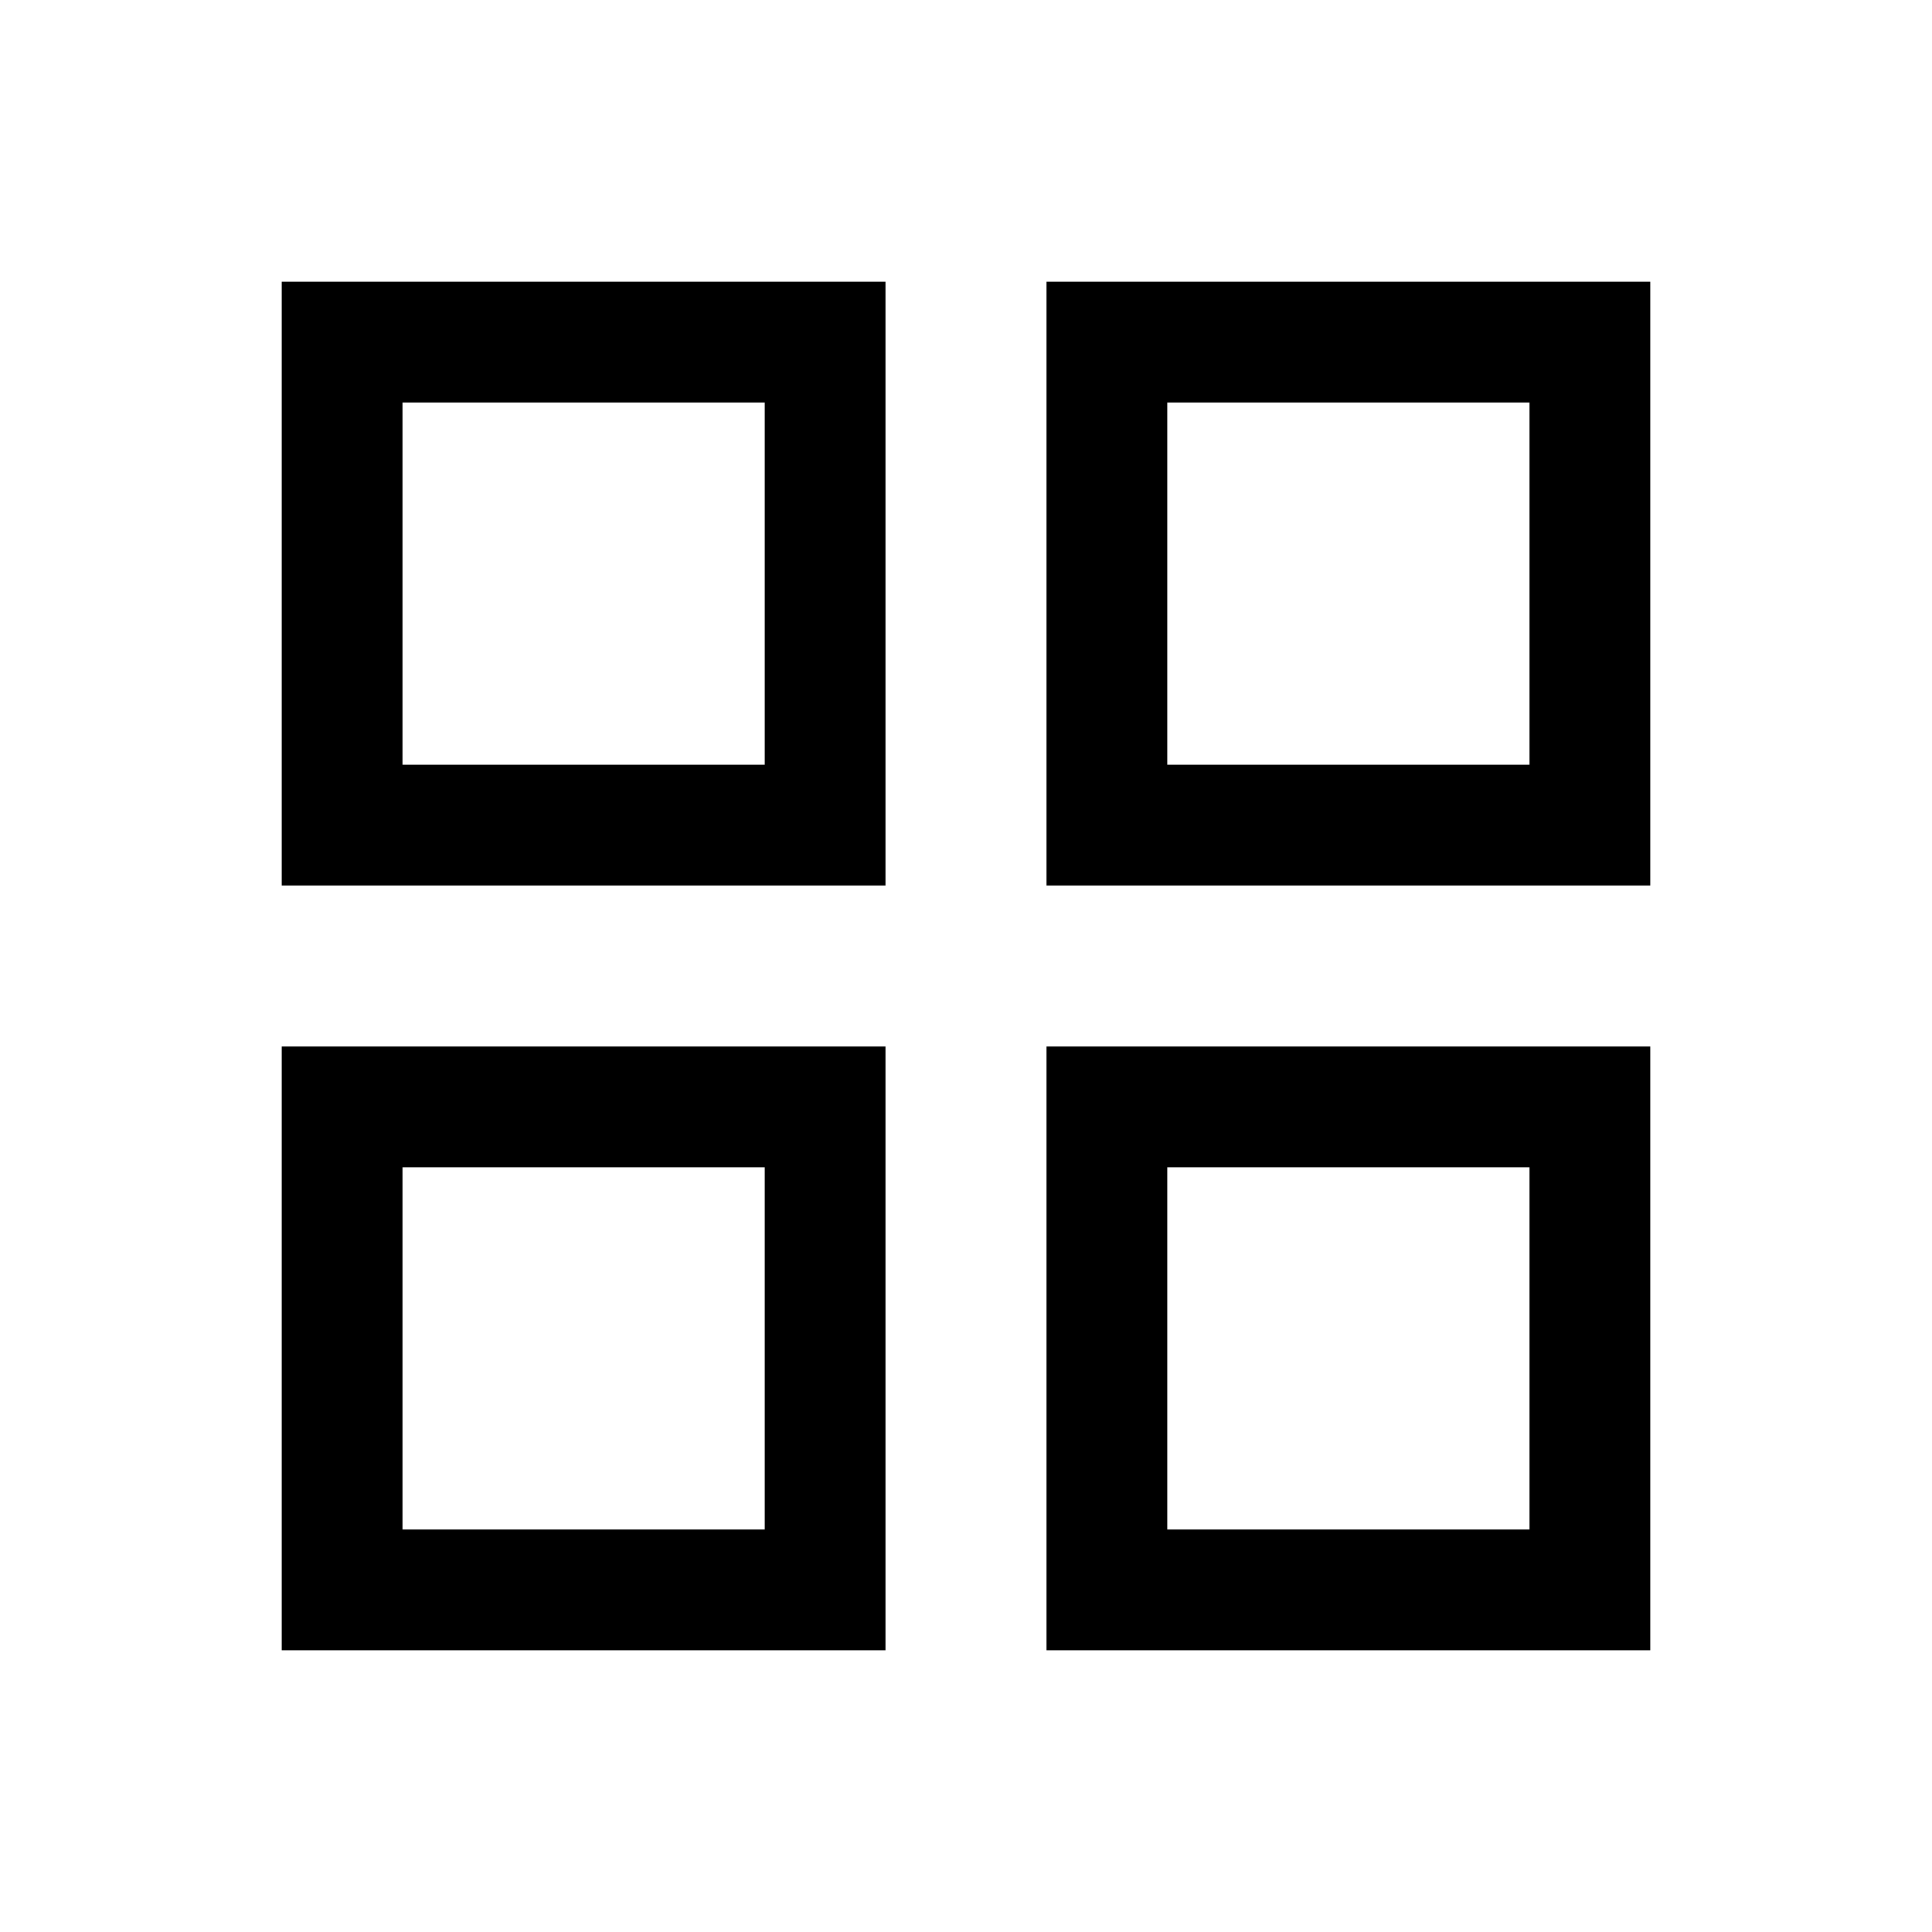
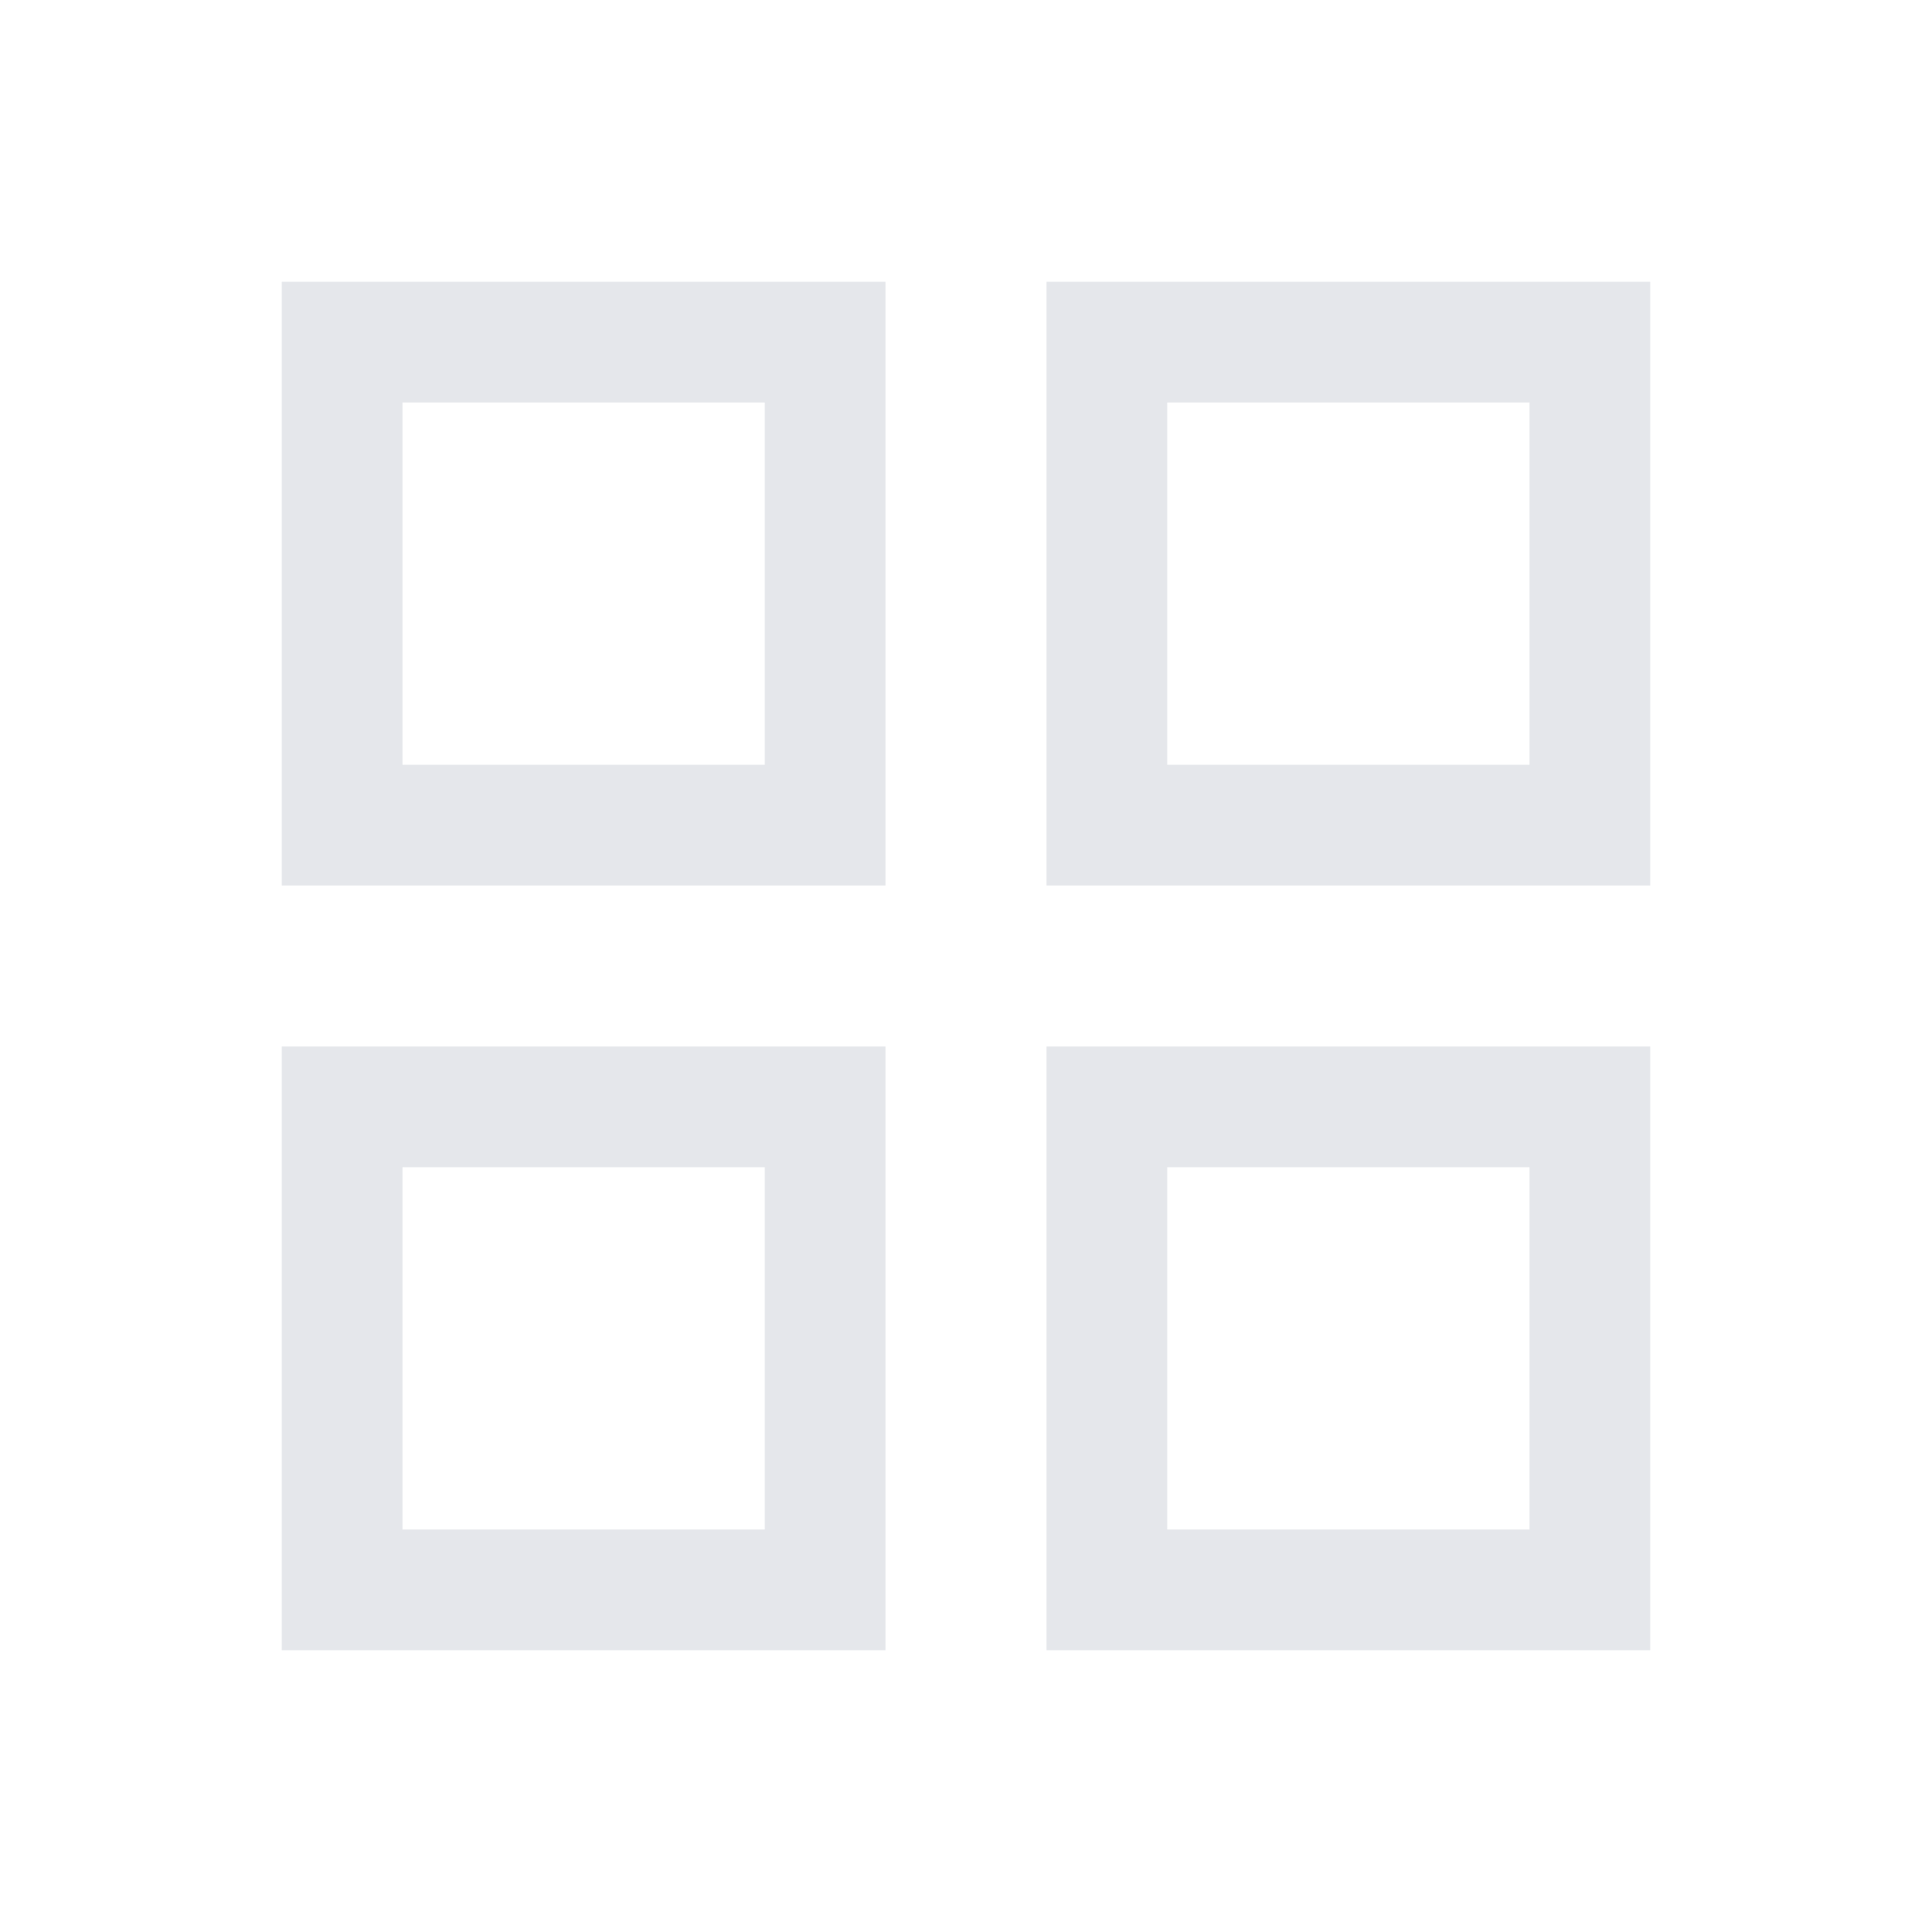
- <svg xmlns="http://www.w3.org/2000/svg" height="24" viewBox="0 -960 960 960" width="24">
+ <svg xmlns="http://www.w3.org/2000/svg" fill="rgb(229,231,235)" height="24" viewBox="0 -960 960 960" width="24">
  <path d="M140.001-520v-299.999H440V-520H140.001Zm0 379.999V-440H440v299.999H140.001ZM520-520v-299.999h299.999V-520H520Zm0 379.999V-440h299.999v299.999H520ZM200-579.999h180.001V-760H200v180.001Zm379.999 0H760V-760H579.999v180.001Zm0 379.999H760v-180.001H579.999V-200ZM200-200h180.001v-180.001H200V-200Zm379.999-379.999Zm0 199.998Zm-199.998 0Zm0-199.998Z" />
</svg>
